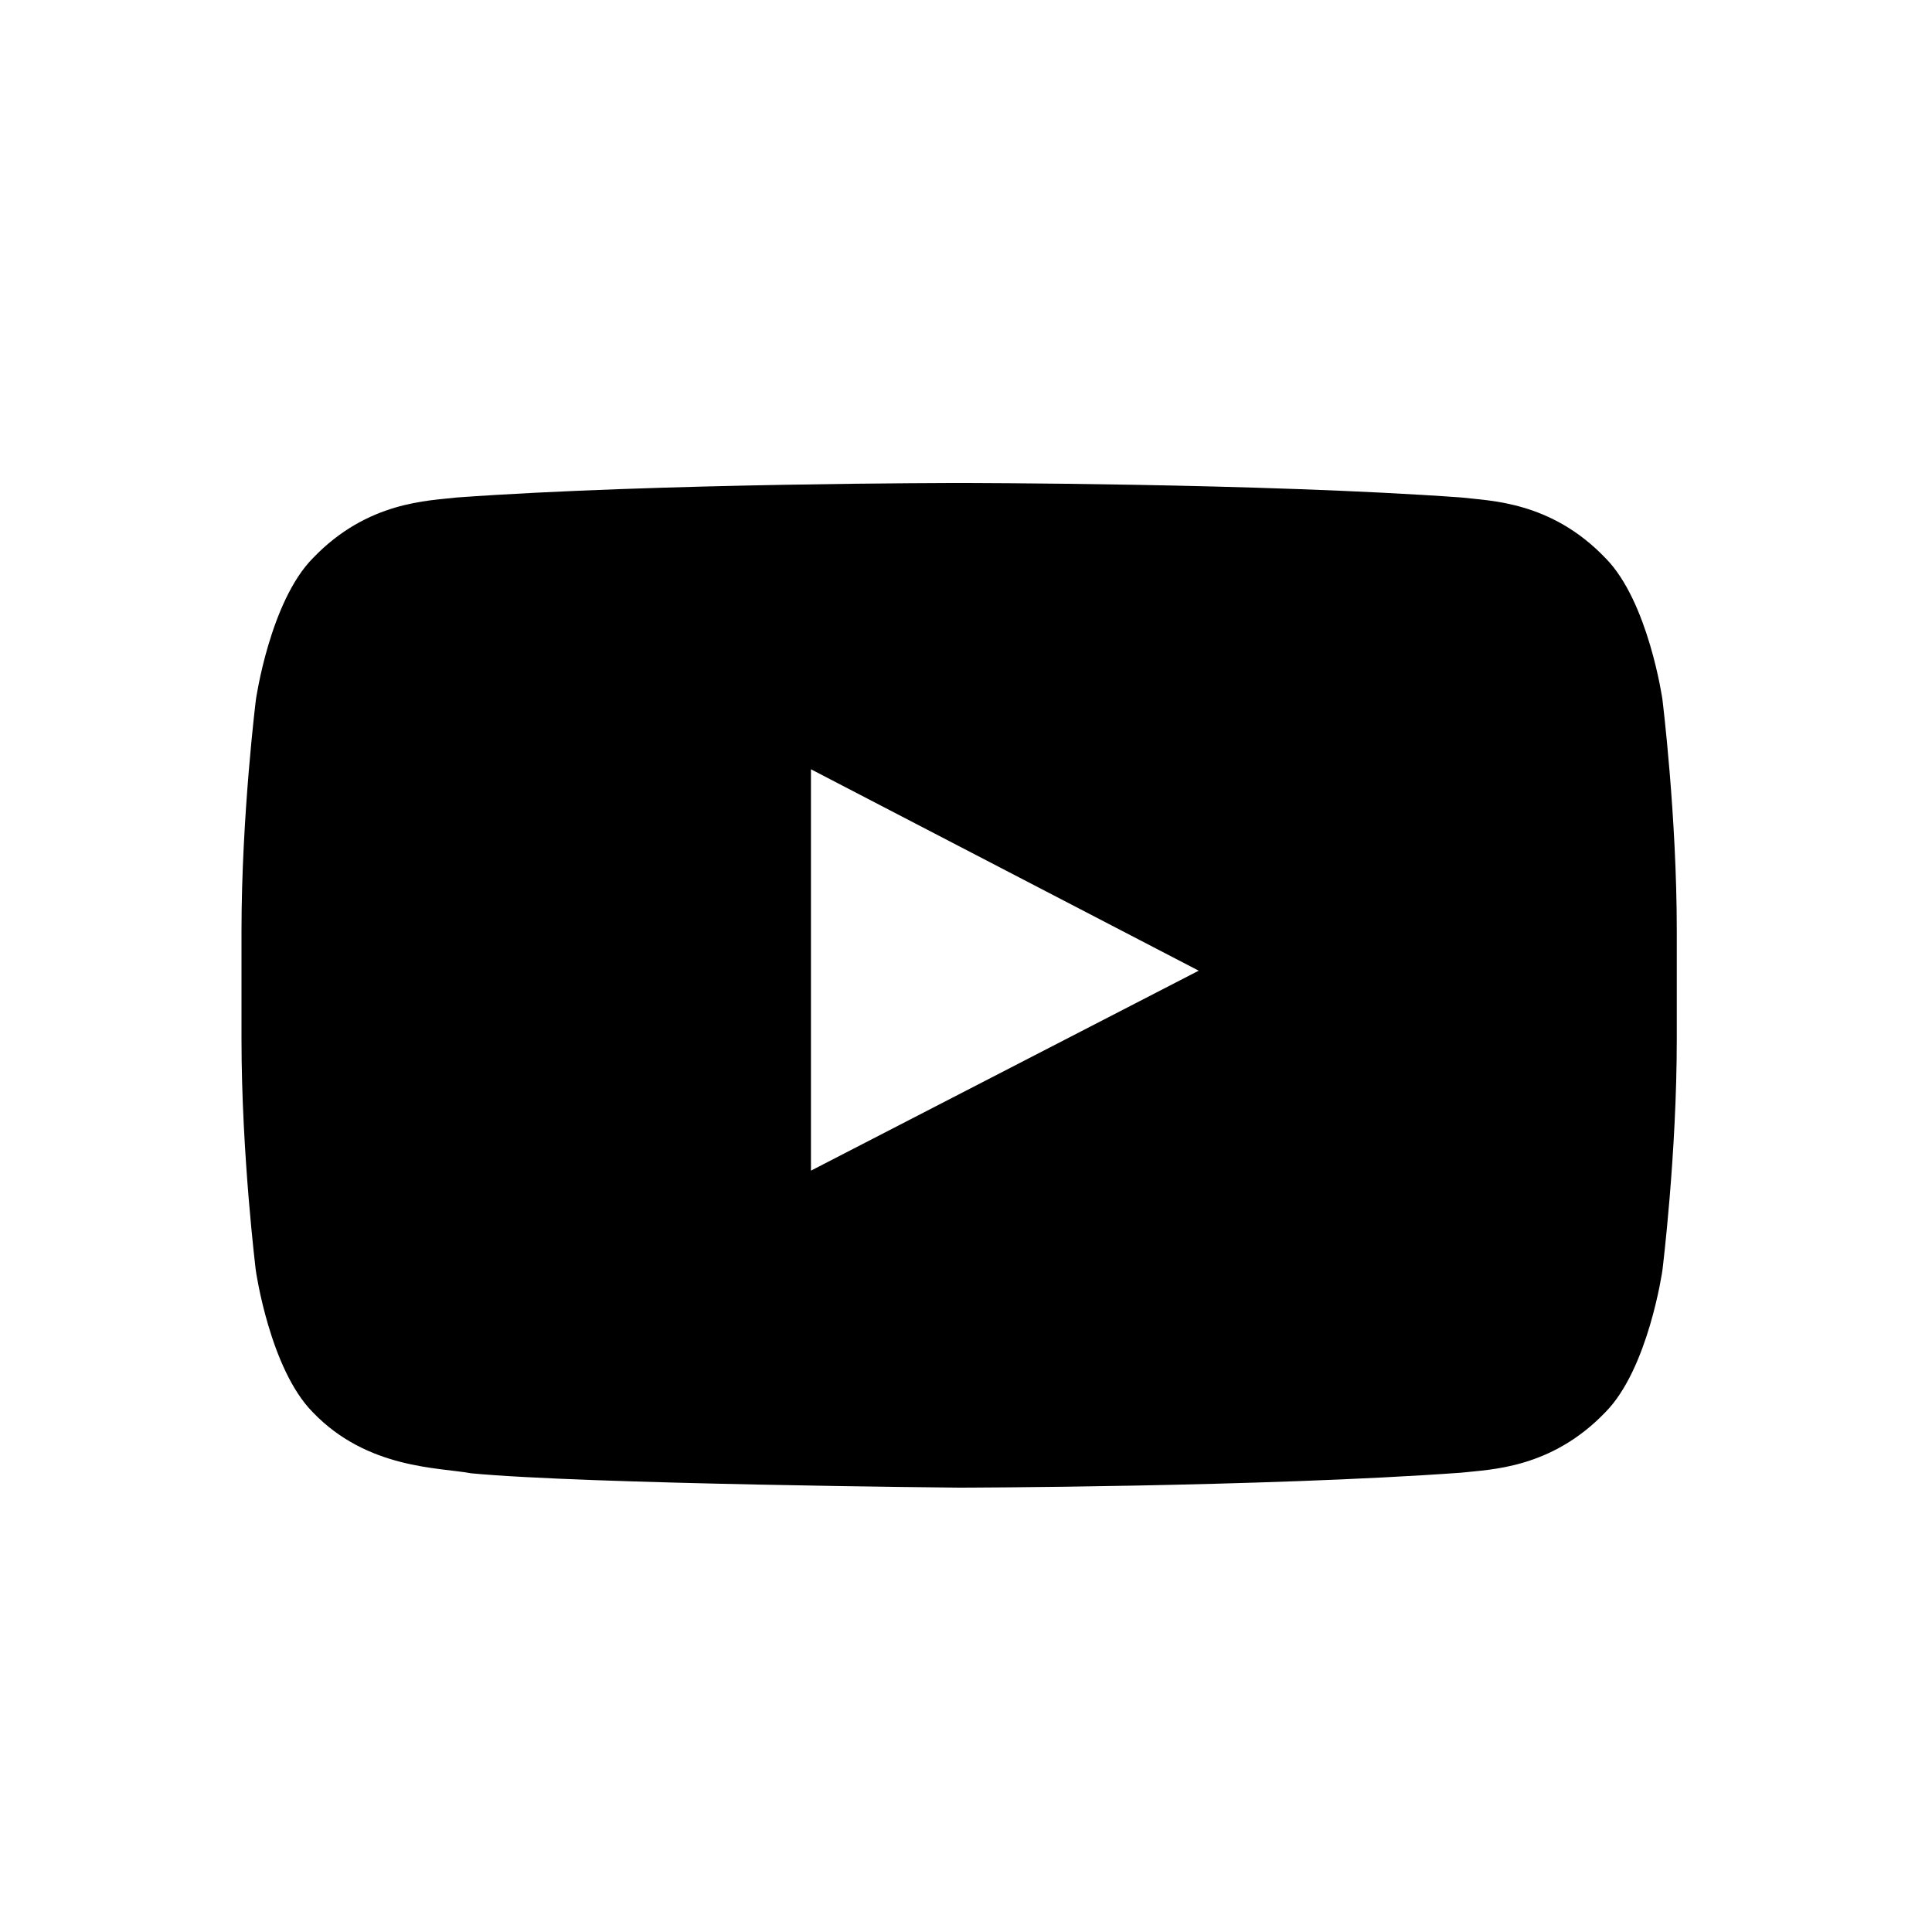
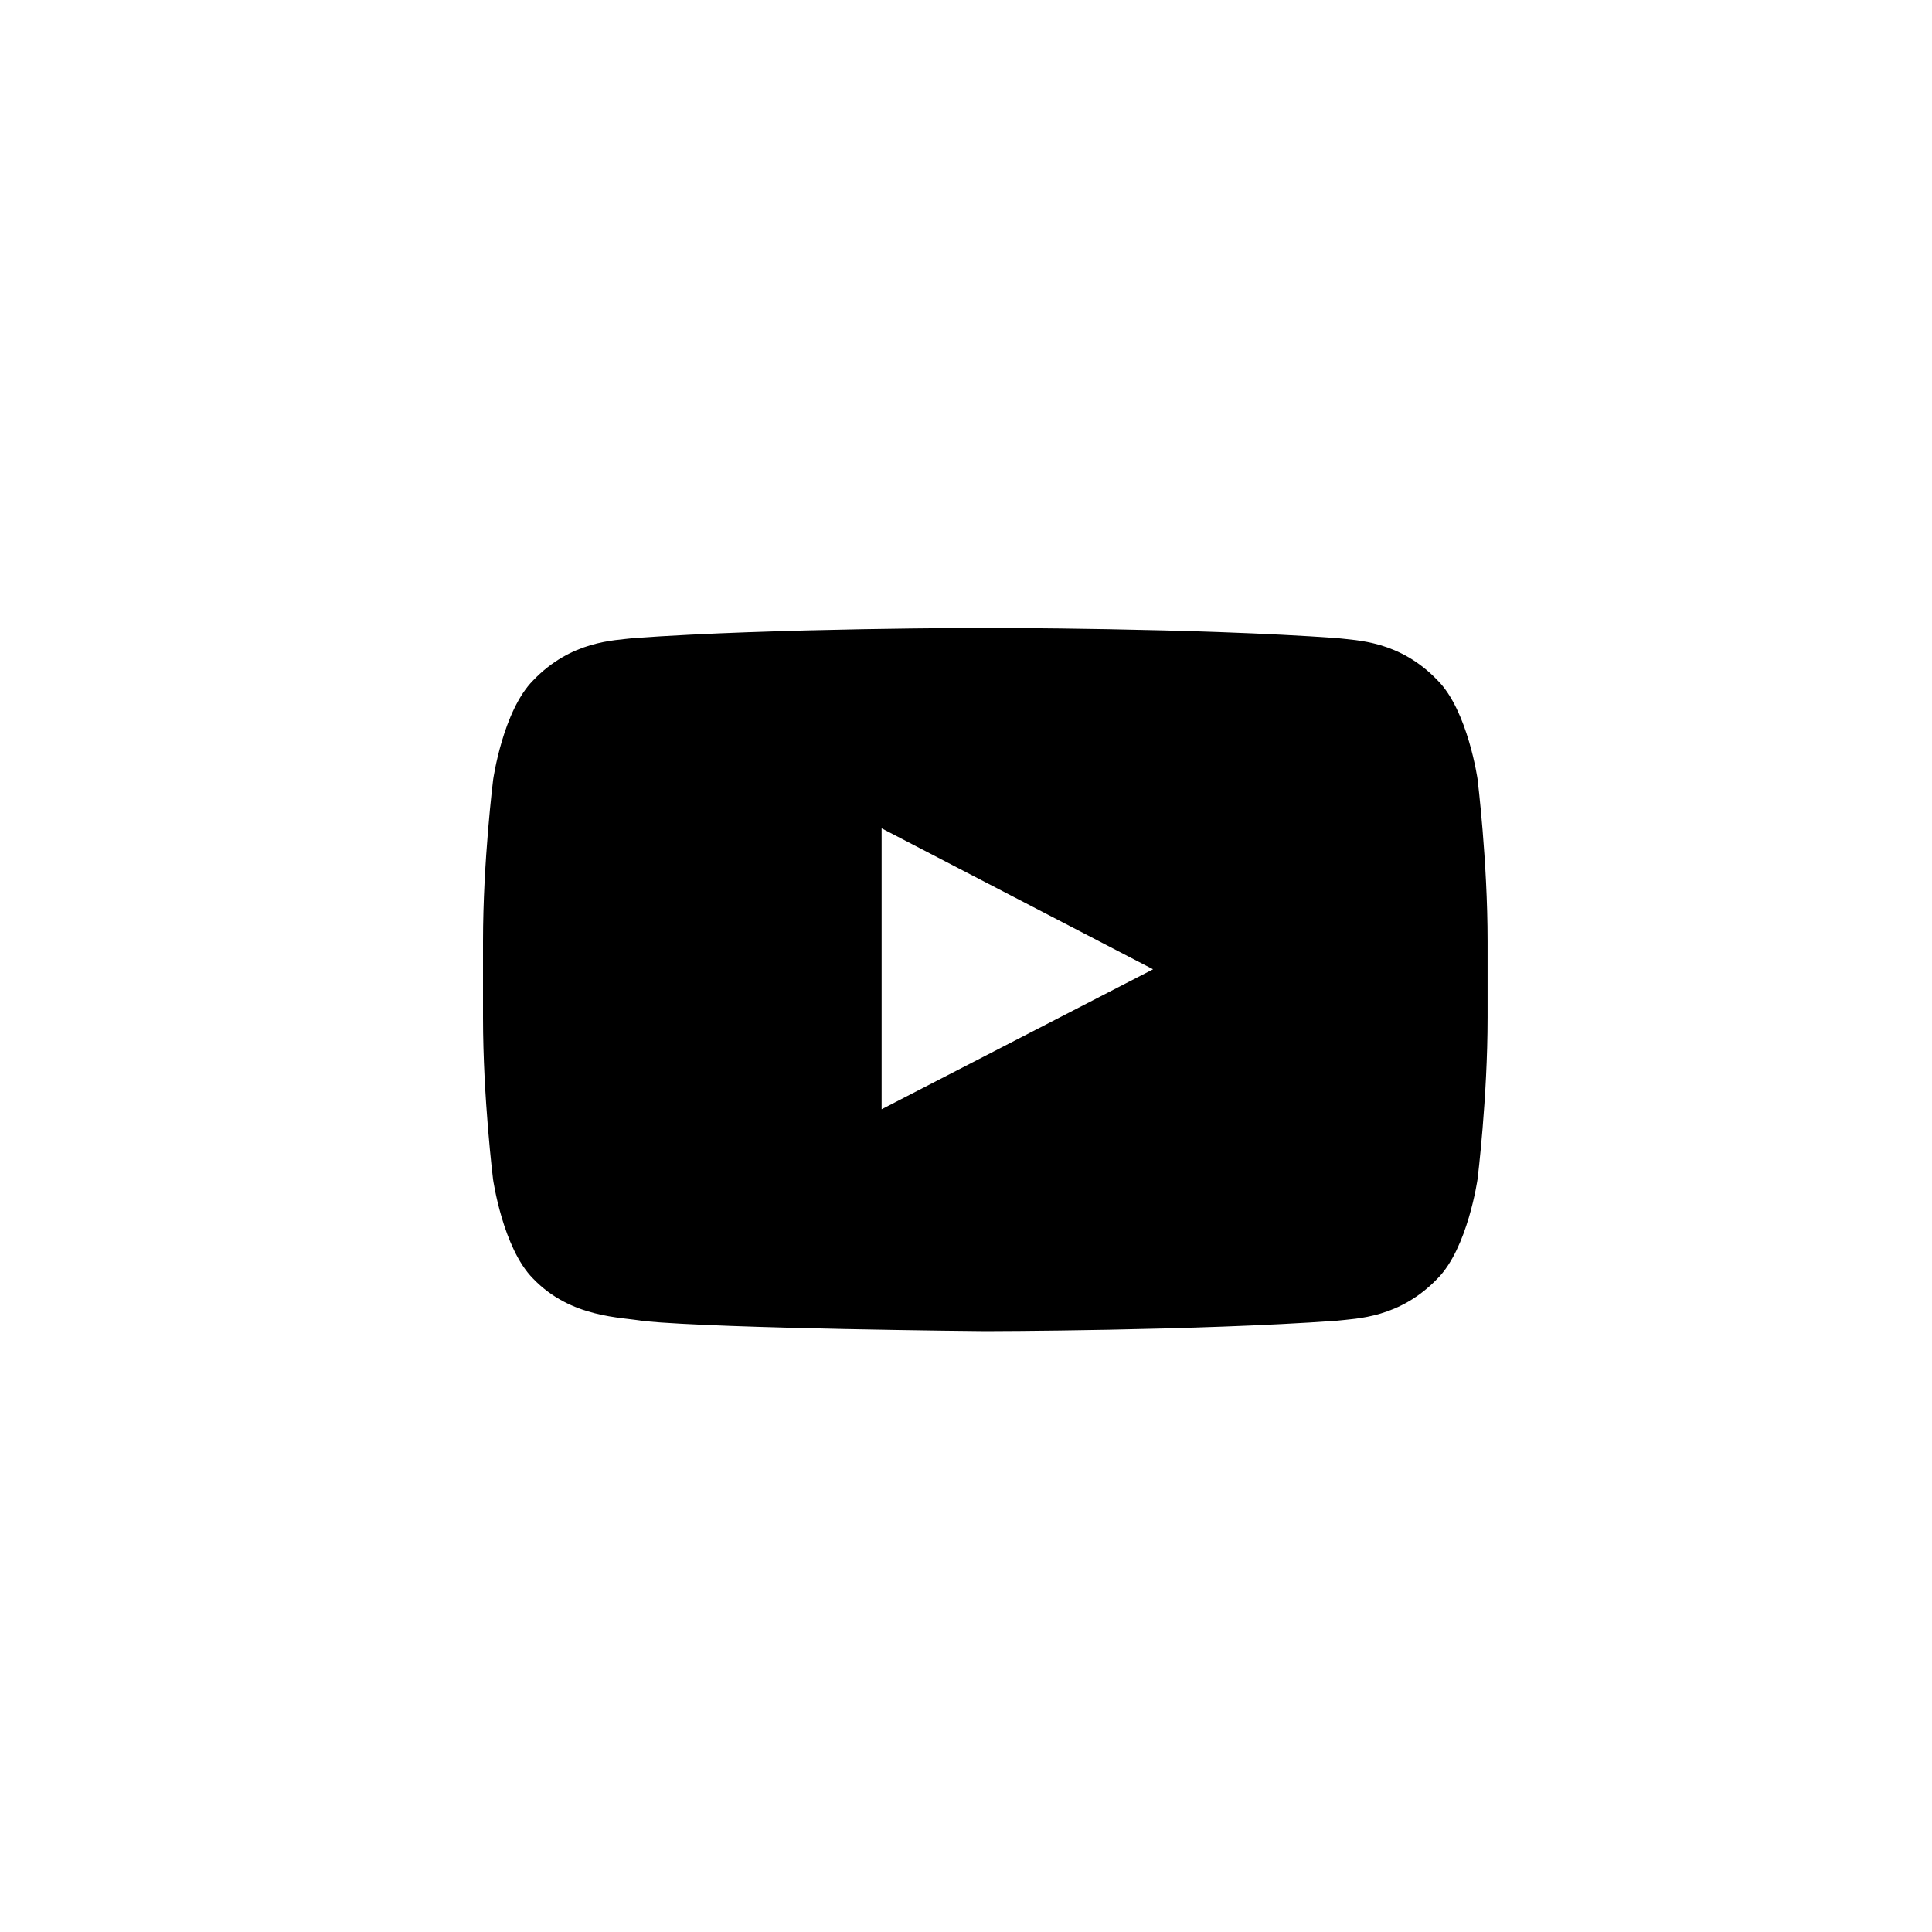
<svg xmlns="http://www.w3.org/2000/svg" viewBox="0 0 40 40">
-   <path d="M16.79 24.237v-8.31l8.028 4.17-8.028 4.14zm17.63-9.75s-.29-2.035-1.182-2.934c-1.13-1.18-2.395-1.182-2.98-1.253-4.154-.3-10.39-.3-10.39-.3h-.016s-6.234 0-10.395.3c-.58.07-1.846.074-2.976 1.253-.893.9-1.183 2.934-1.183 2.934S5 16.88 5 19.274v2.244c0 2.392.297 4.79.297 4.79s.29 2.034 1.18 2.932c1.13 1.178 2.616 1.14 3.278 1.263 2.377.227 10.103.297 10.103.297s6.245-.01 10.4-.31c.585-.068 1.85-.074 2.98-1.252.89-.9 1.18-2.934 1.18-2.934s.298-2.395.298-4.79v-2.243c0-2.39-.297-4.786-.297-4.786v.003z" />
+   <path fill-rule="nonzero" d="M18.253 22.966V17.15l5.62 2.918-5.62 2.898zm12.34-6.825s-.202-1.423-.826-2.052c-.79-.828-1.677-.828-2.087-.878-2.906-.21-7.27-.21-7.27-.21h-.012s-4.365 0-7.278.21c-.406.05-1.292.052-2.083.877-.625.63-.827 2.053-.827 2.053S10 17.817 10 19.493v1.57c0 1.675.208 3.354.208 3.354s.203 1.423.826 2.052c.79.824 1.83.797 2.295.883 1.66.16 7.07.208 7.07.208s4.37-.006 7.28-.216c.41-.048 1.295-.052 2.086-.876.623-.63.826-2.054.826-2.054s.208-1.677.208-3.353v-1.57c0-1.673-.207-3.35-.207-3.35v.002z" />
</svg>
